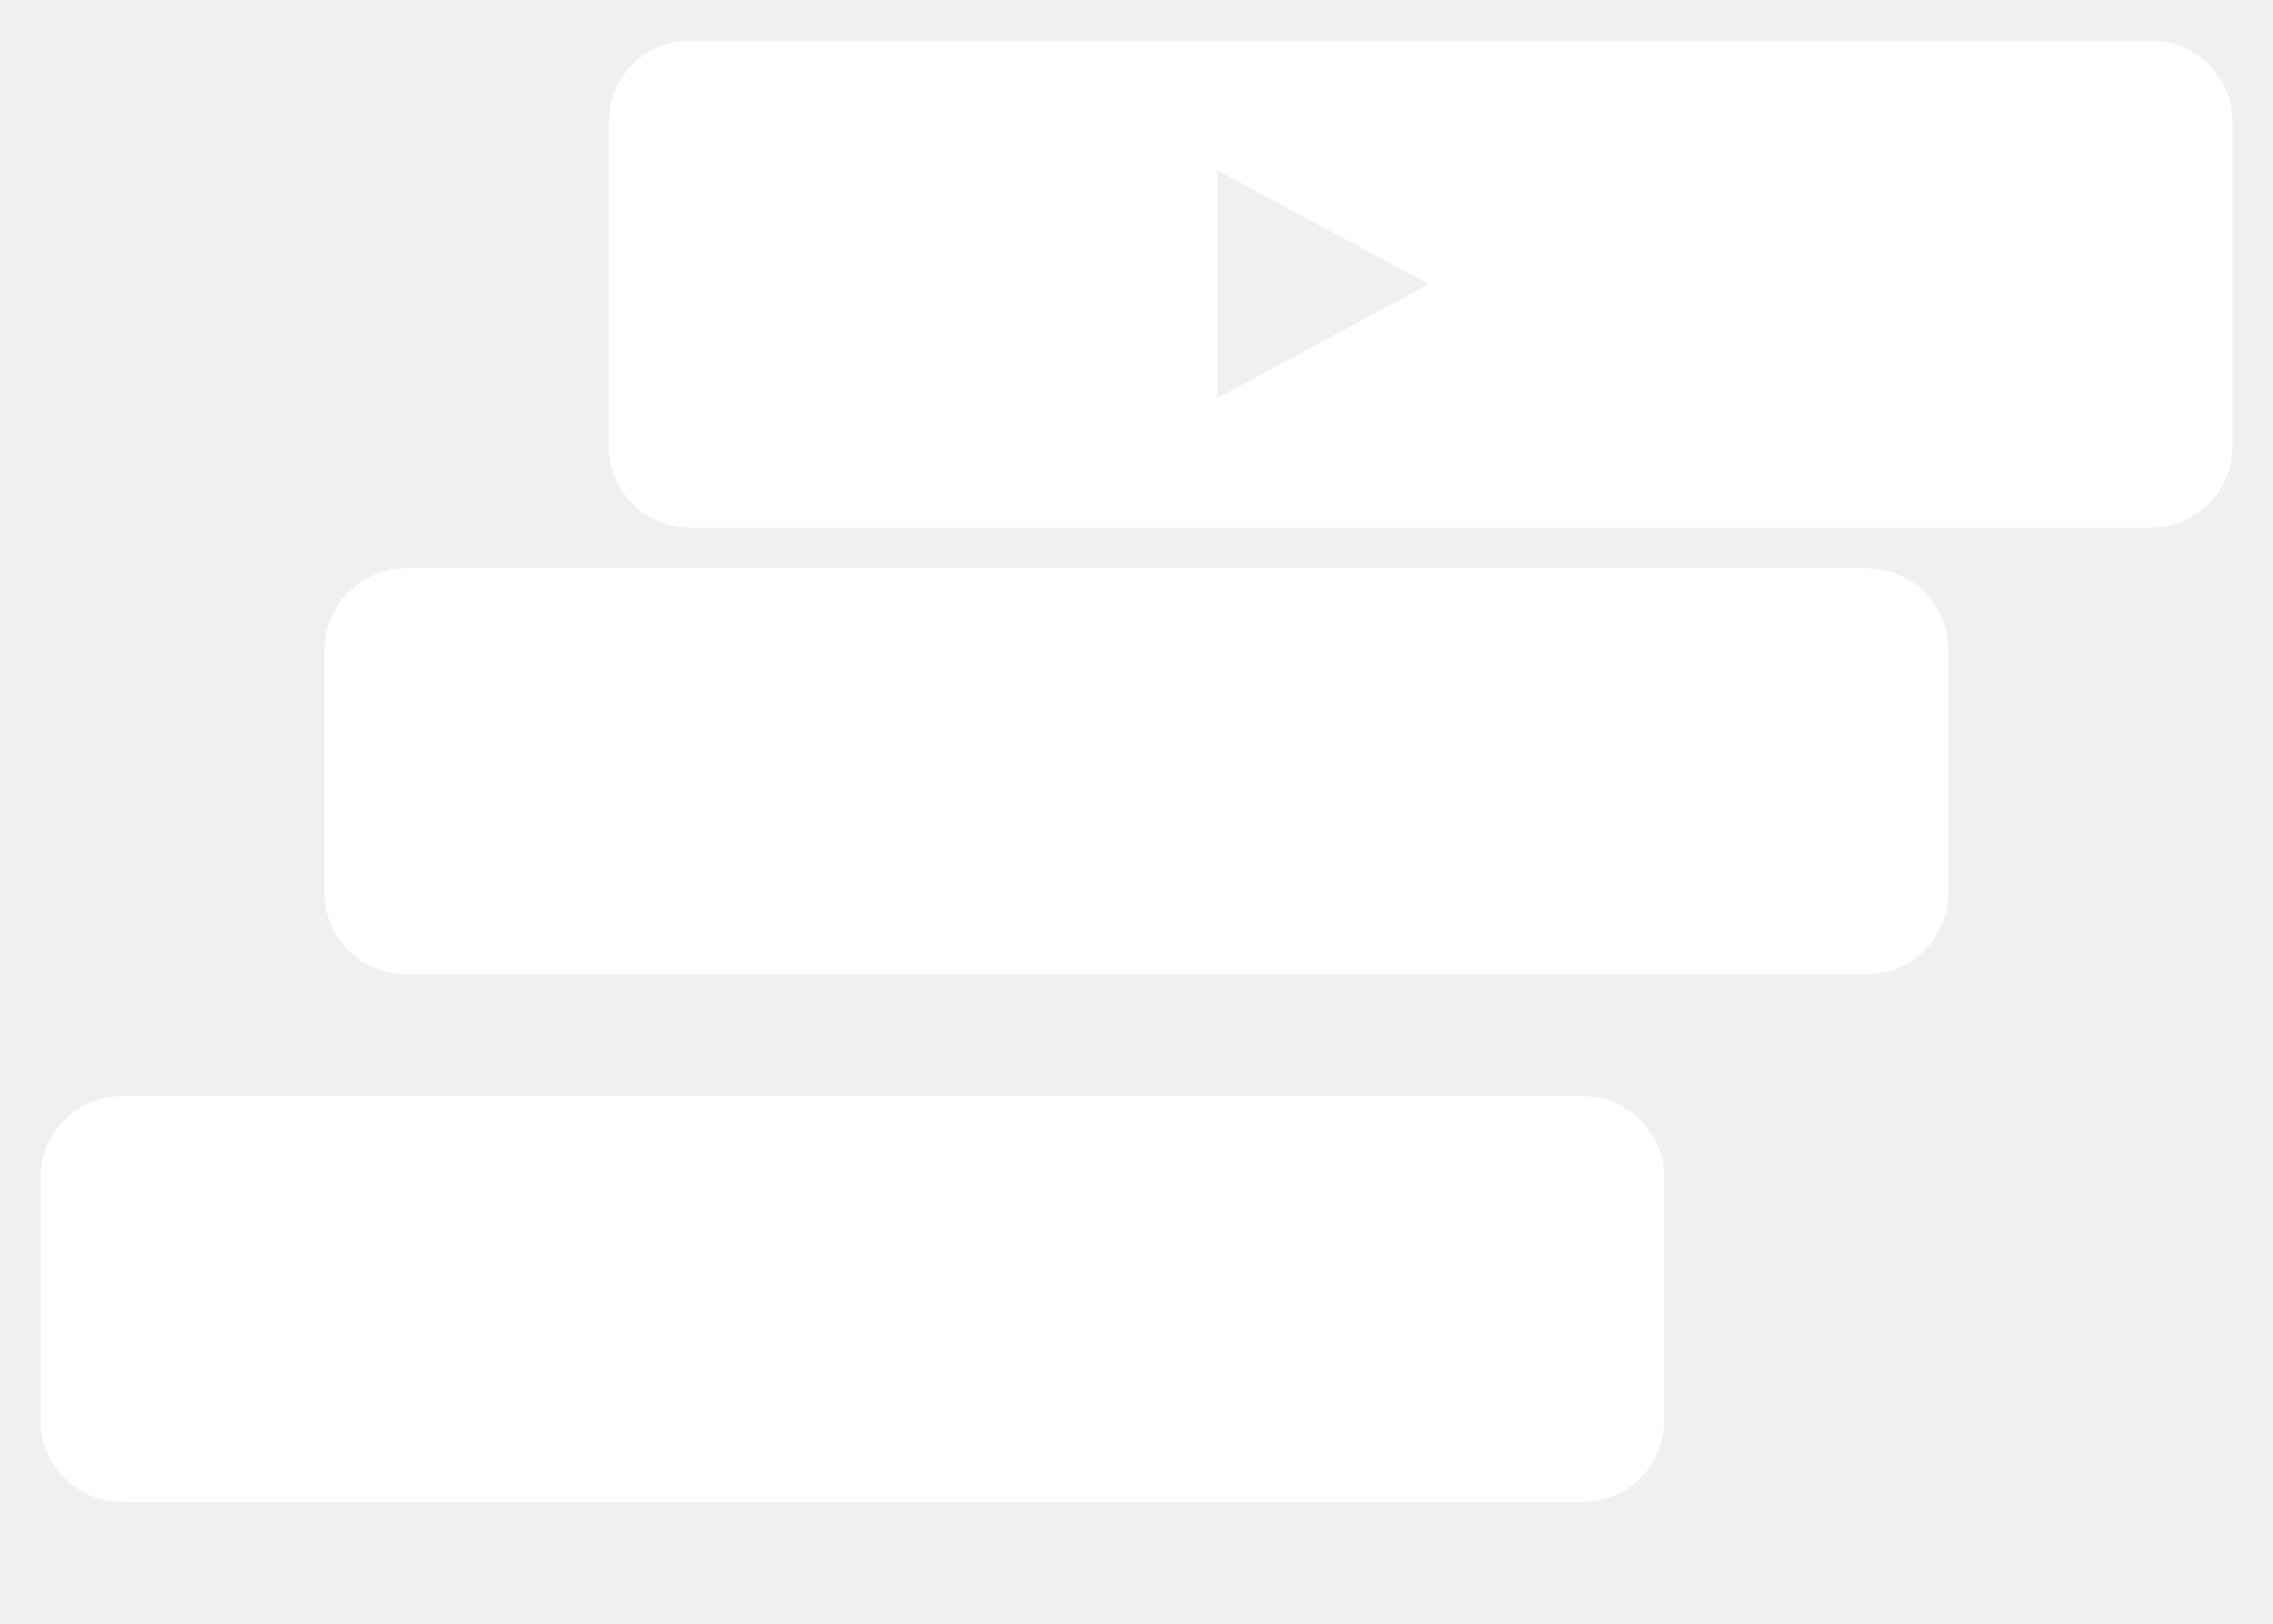
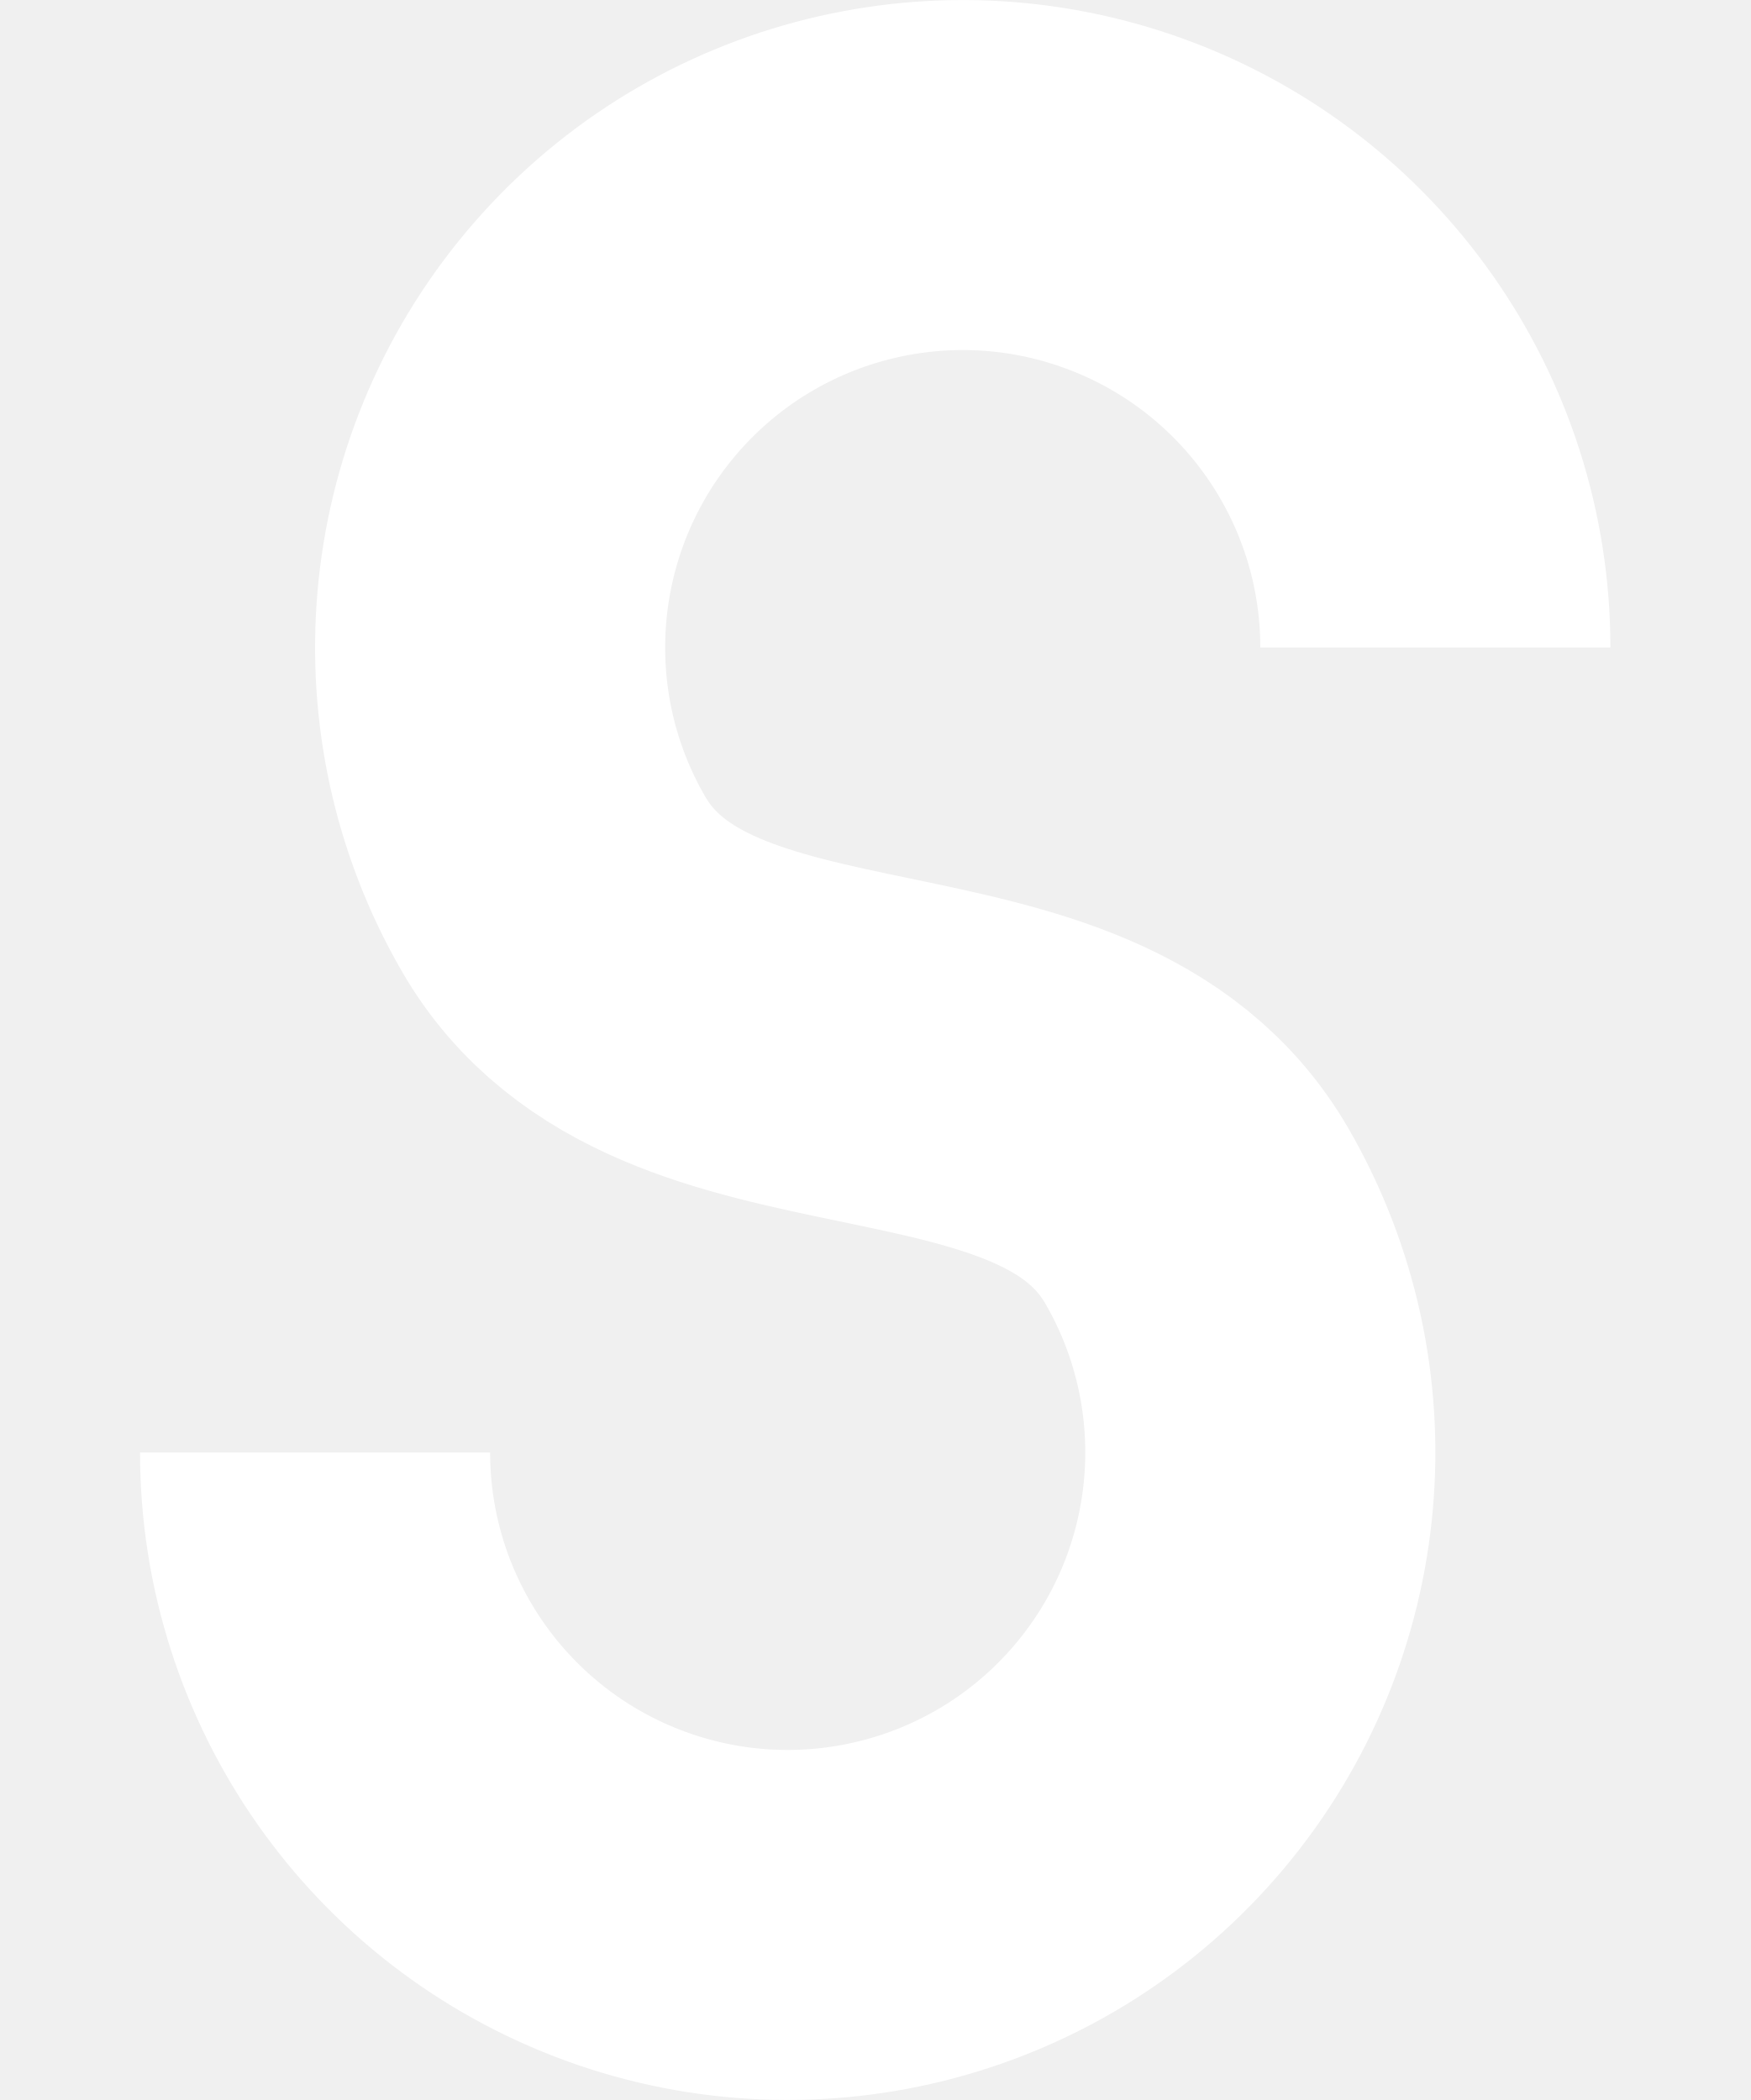
- <svg xmlns="http://www.w3.org/2000/svg" width="100%" height="100%" viewBox="0 0 28 20">
-   <g fill="#ffffff">
-     <path fill-rule="evenodd" d="M8.5 0.5h18a1 1 0 0 1 1 1v4a1 1 0 0 1-1 1h-18a1 1 0 0 1-1-1v-4a1 1 0 0 1 1-1Zm6.5 1.6v2.8l2.6-1.4-2.6-1.4Z" />
-     <rect x="4" y="7" width="20" height="5" rx="1" />
-     <rect x="0.5" y="13.5" width="20" height="5" rx="1" />
-   </g>
+ <svg xmlns="http://www.w3.org/2000/svg" width="100%" height="100%" viewBox="0 0 20 24">
+   <path d="M 16.4 7.4 A 5.4 5.4 0 1 0 6.323 10.1 C 7.813 12.68 12.187 11.32 13.677 13.9 A 5.4 5.4 0 1 1 3.6 16.6" fill="none" stroke="#ffffff" stroke-width="4" stroke-linecap="butt" />
</svg>
